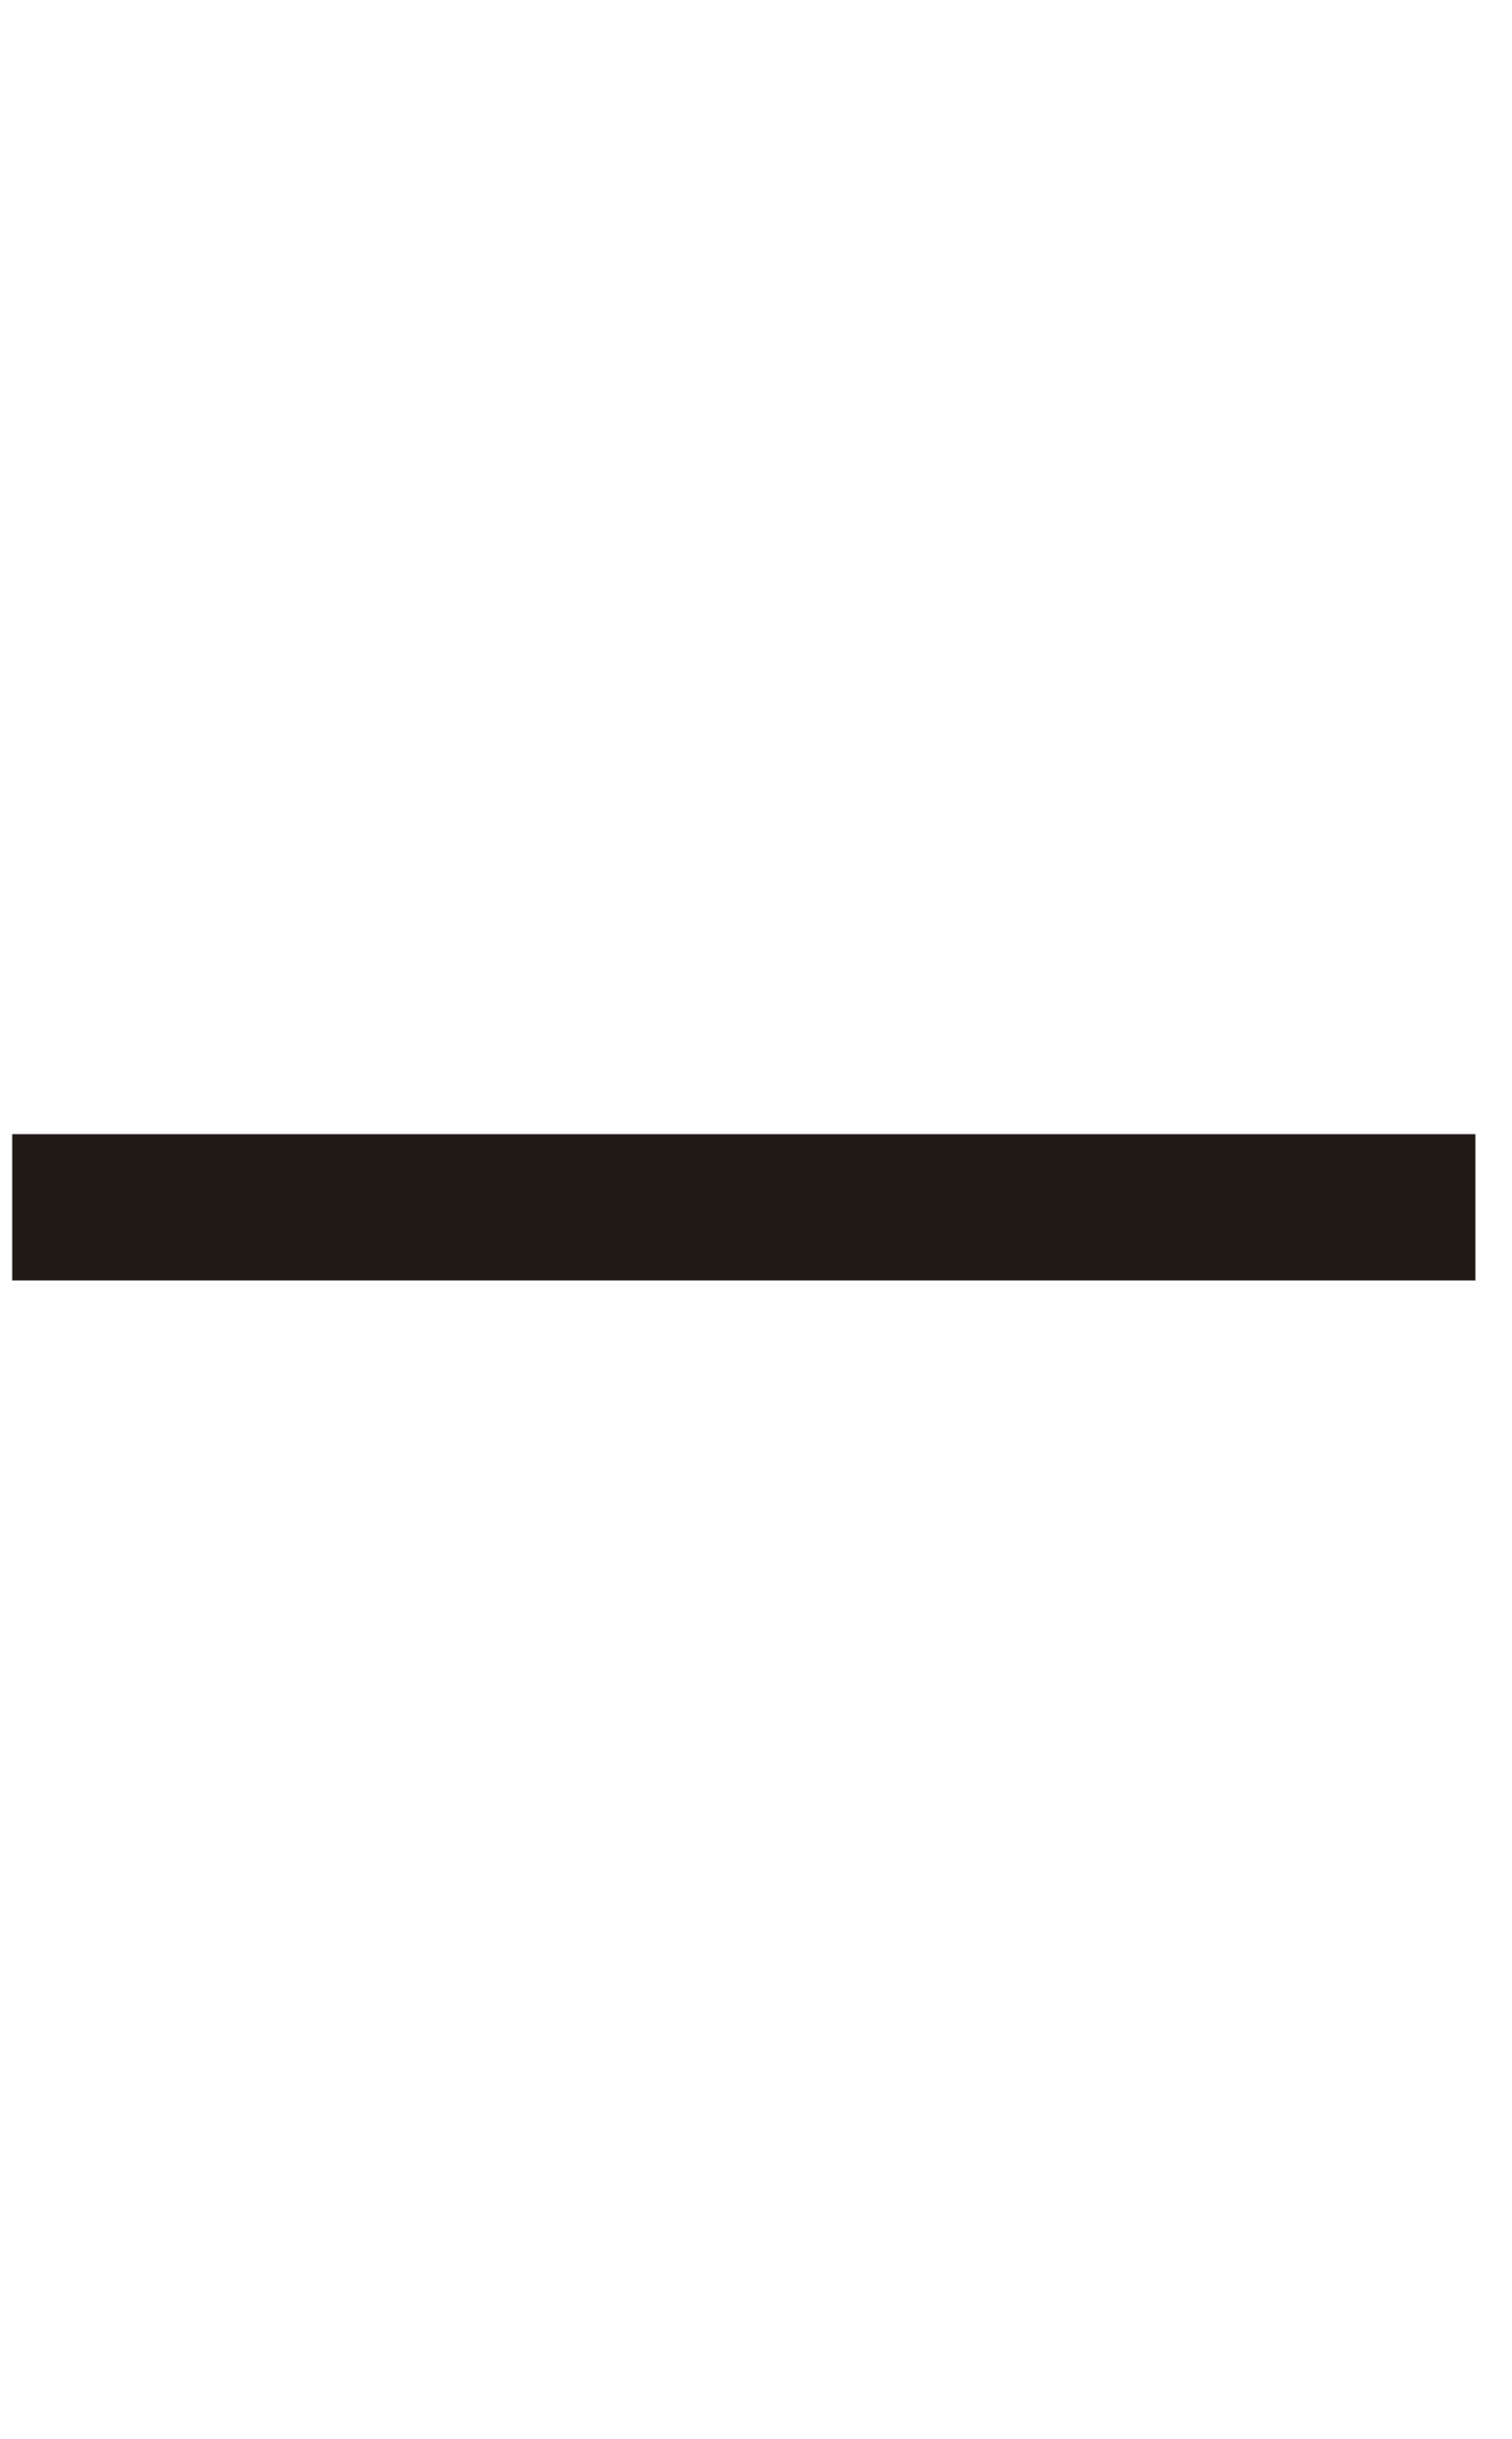
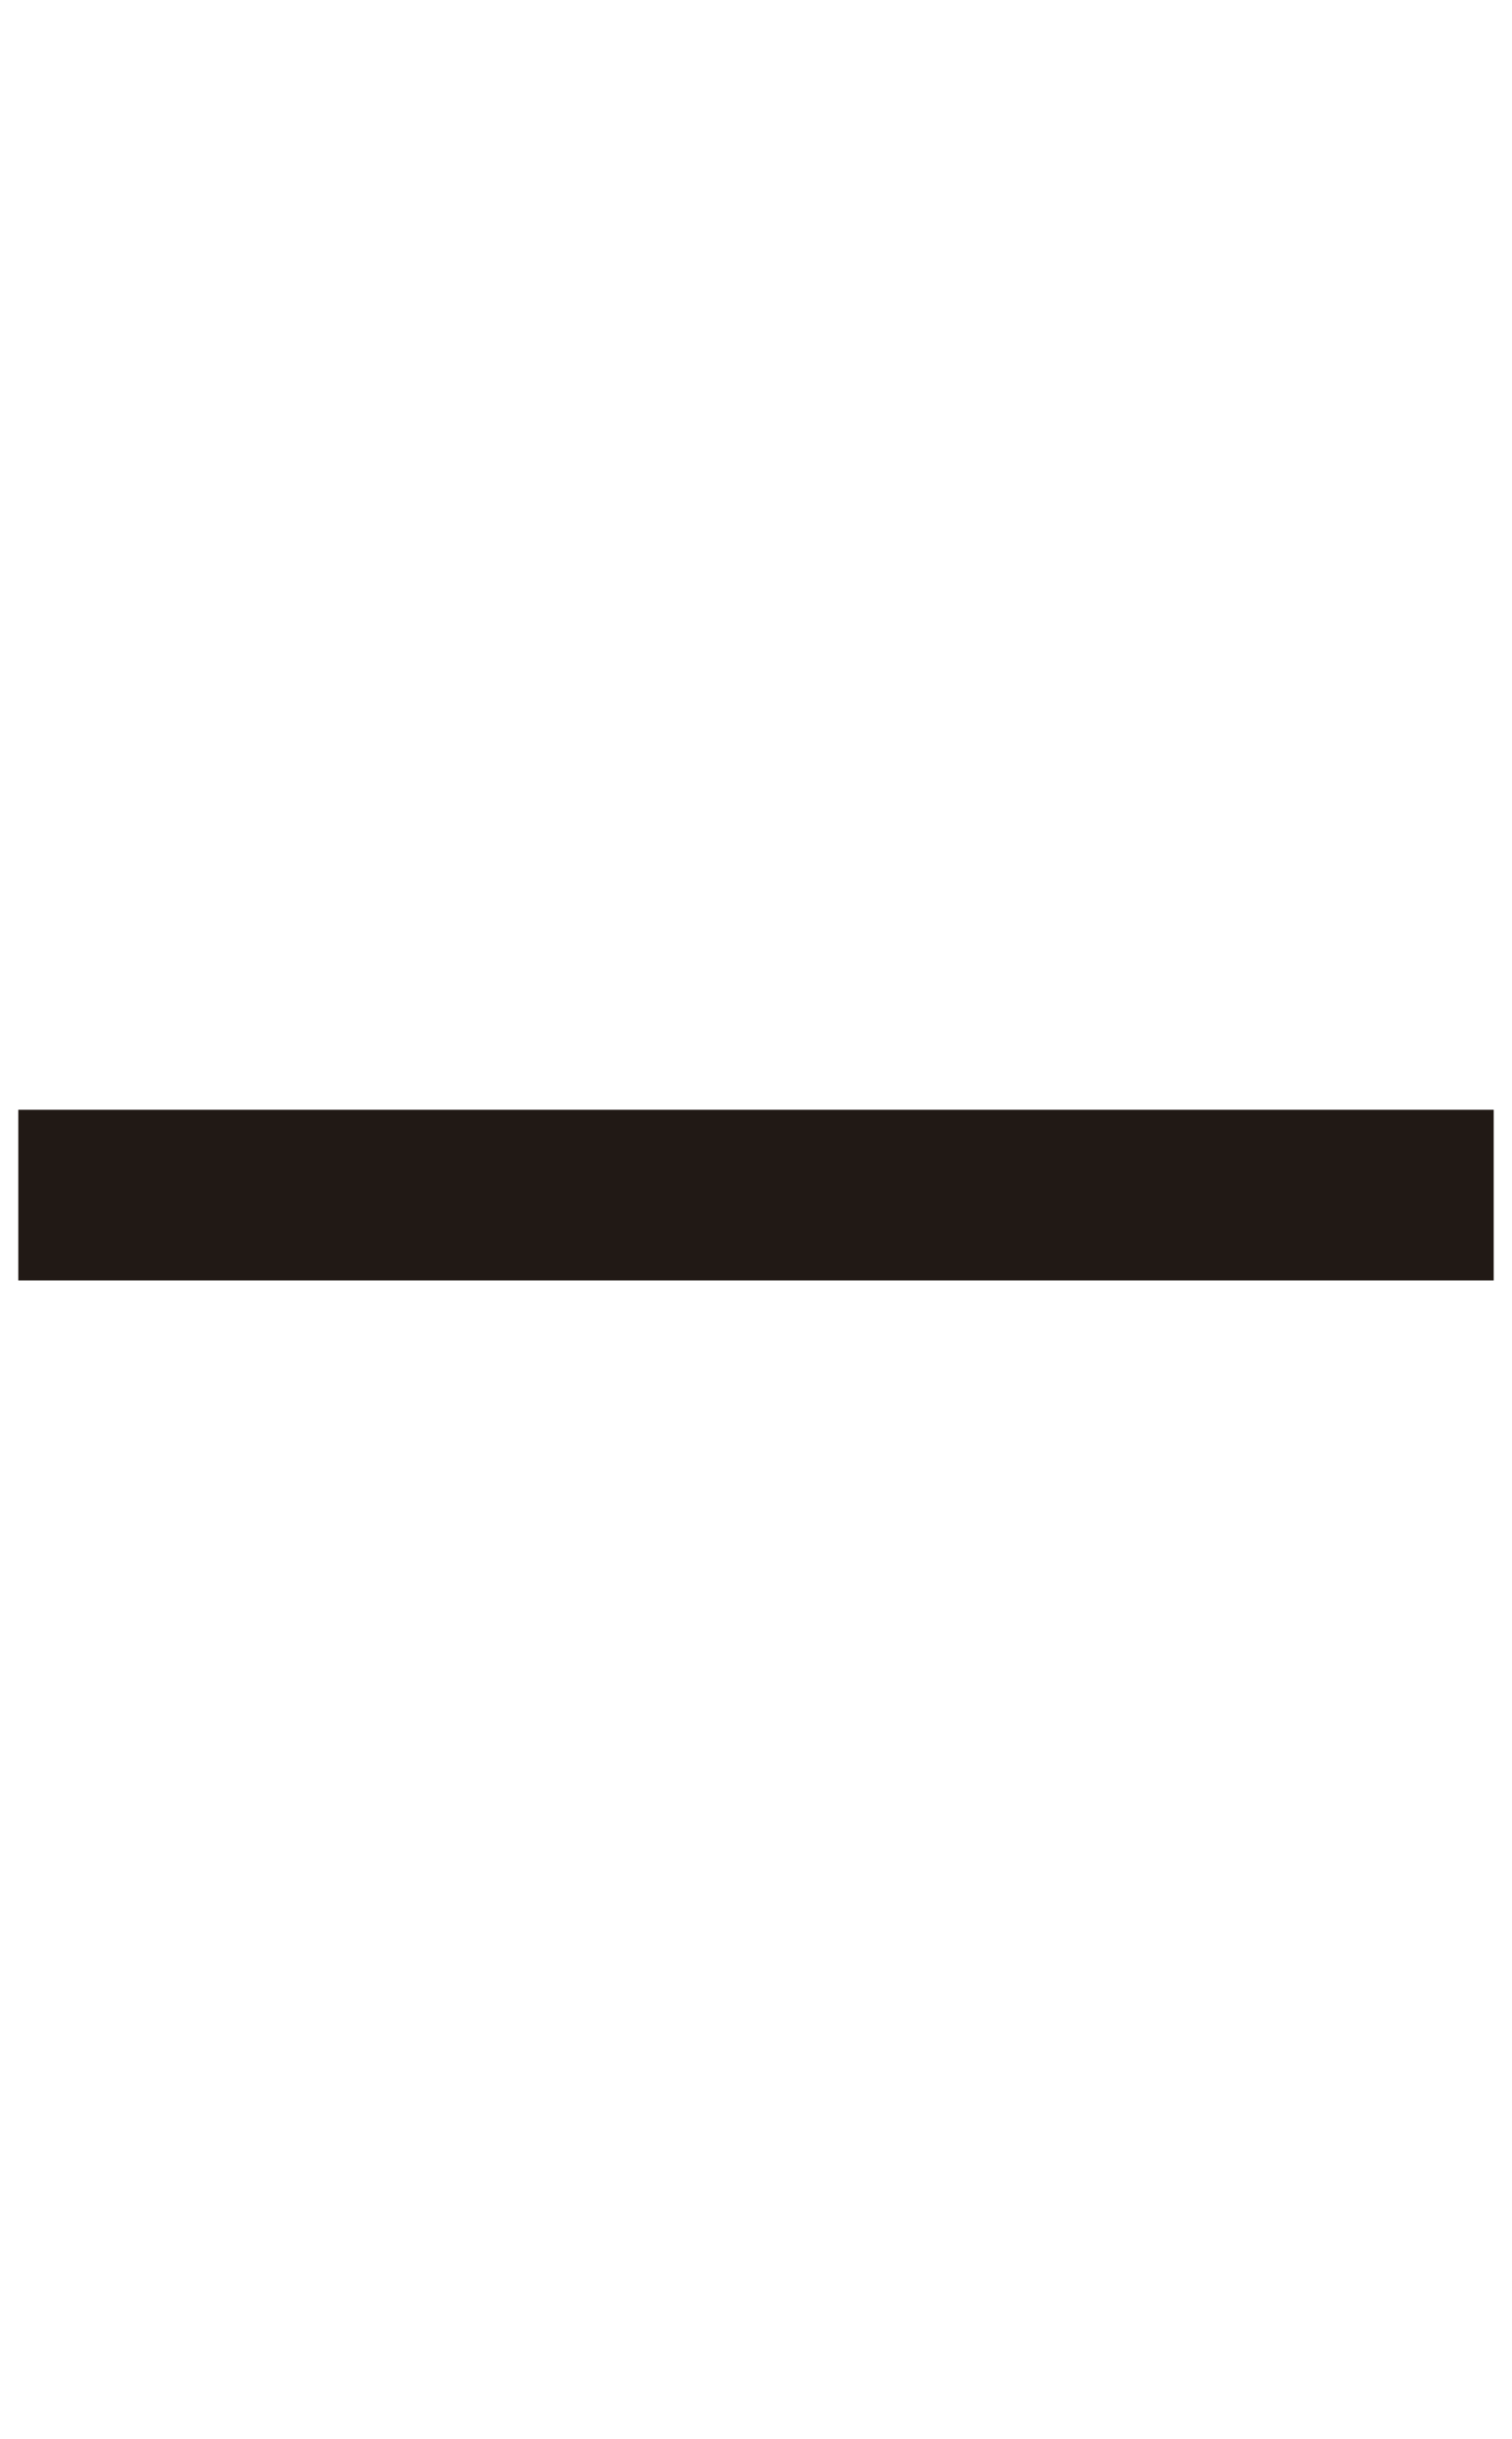
<svg xmlns="http://www.w3.org/2000/svg" version="1.1" x="0px" y="0px" width="62px" height="100px" viewBox="0 0 62 100" enable-background="new 0 0 62 100" xml:space="preserve">
-   <g id="Layer_3" display="none">
+   <g id="Layer_3">
</g>
  <g id="Your_Icon">
</g>
  <g id="Layer_4">
-     <line fill="none" stroke="#211915" stroke-width="6" stroke-linecap="square" stroke-miterlimit="10" x1="3.5" y1="49.5" x2="57.5" y2="49.5" />
+     <rect x="0.75" y="45.5" fill="#211915" width="60.5" height="7" />
  </g>
</svg>
